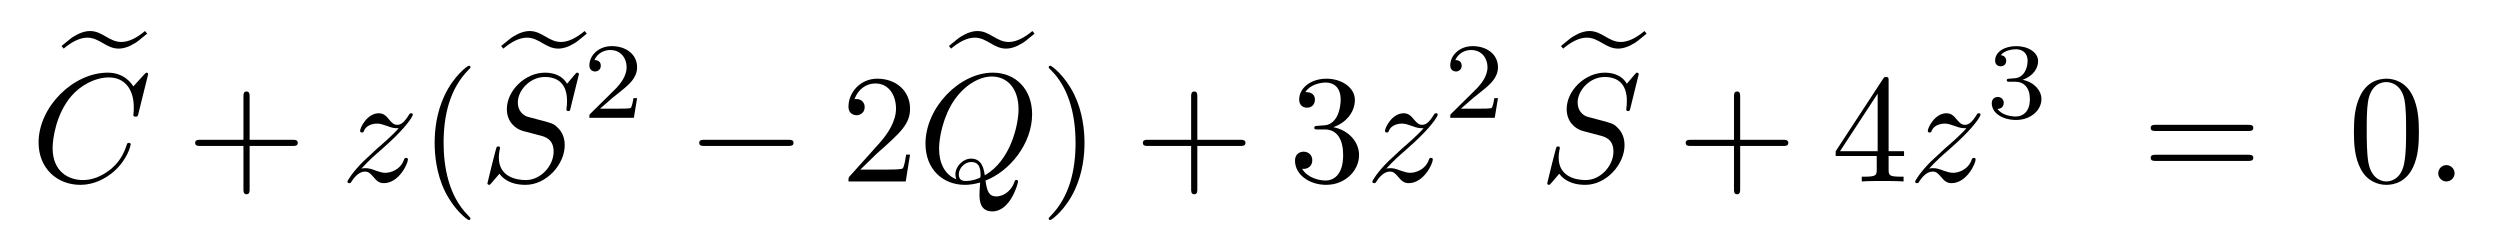
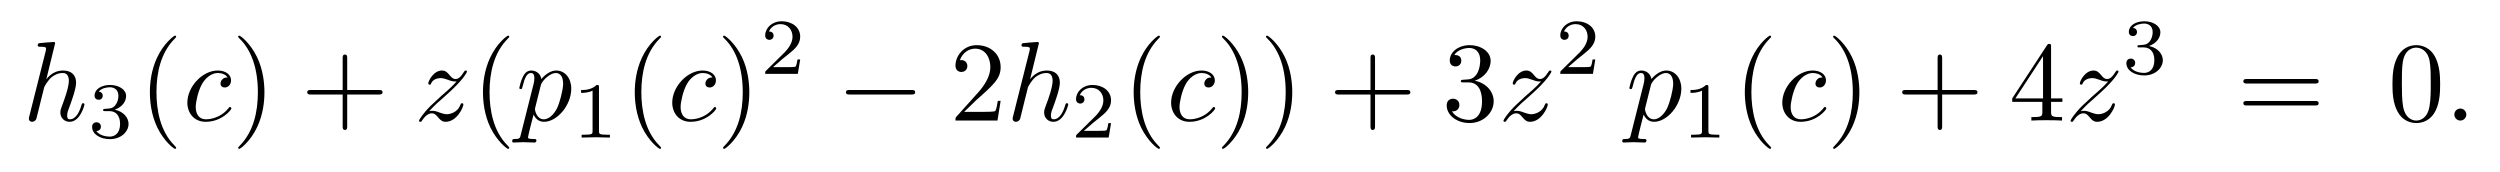
- <svg xmlns="http://www.w3.org/2000/svg" xmlns:xlink="http://www.w3.org/1999/xlink" version="1.1" width="161.309pt" height="16.189pt" viewBox="0 0 161.309 16.189">
+ <svg xmlns="http://www.w3.org/2000/svg" xmlns:xlink="http://www.w3.org/1999/xlink" version="1.1" width="219.856pt" height="15.083pt" viewBox="0 0 219.856 15.083">
  <defs>
-     <path id="g4-1" d="M6.564-2.291C6.733-2.291 6.912-2.291 6.912-2.49S6.733-2.689 6.564-2.689H1.175C1.006-2.689 .827-2.689 .827-2.49S1.006-2.291 1.175-2.291H6.564Z" />
-     <path id="g3-1" d="M3.52-1.269H3.283C3.262-1.115 3.192-.704 3.102-.634C3.046-.592 2.509-.592 2.412-.592H1.129C1.861-1.241 2.105-1.436 2.523-1.763C3.039-2.175 3.52-2.607 3.52-3.269C3.52-4.112 2.781-4.628 1.889-4.628C1.025-4.628 .439-4.022 .439-3.38C.439-3.025 .739-2.99 .809-2.99C.976-2.99 1.178-3.109 1.178-3.36C1.178-3.485 1.129-3.729 .767-3.729C.983-4.224 1.457-4.377 1.784-4.377C2.481-4.377 2.844-3.833 2.844-3.269C2.844-2.663 2.412-2.182 2.189-1.931L.509-.272C.439-.209 .439-.195 .439 0H3.311L3.52-1.269Z" />
-     <path id="g3-2" d="M1.903-2.328C2.446-2.328 2.837-1.952 2.837-1.206C2.837-.342 2.335-.084 1.931-.084C1.652-.084 1.039-.16 .746-.572C1.073-.585 1.15-.815 1.15-.962C1.15-1.185 .983-1.345 .767-1.345C.572-1.345 .376-1.227 .376-.941C.376-.286 1.101 .139 1.945 .139C2.913 .139 3.583-.509 3.583-1.206C3.583-1.749 3.136-2.293 2.37-2.453C3.102-2.718 3.367-3.241 3.367-3.666C3.367-4.217 2.732-4.628 1.959-4.628S.592-4.252 .592-3.694C.592-3.457 .746-3.325 .955-3.325C1.171-3.325 1.31-3.485 1.31-3.68C1.31-3.882 1.171-4.029 .955-4.043C1.199-4.349 1.68-4.426 1.938-4.426C2.251-4.426 2.69-4.273 2.69-3.666C2.69-3.373 2.593-3.053 2.412-2.837C2.182-2.572 1.986-2.558 1.638-2.537C1.464-2.523 1.45-2.523 1.415-2.516C1.401-2.516 1.345-2.502 1.345-2.426C1.345-2.328 1.408-2.328 1.526-2.328H1.903Z" />
+     <path id="g3-1" d="M6.564-2.291C6.733-2.291 6.912-2.291 6.912-2.49S6.733-2.689 6.564-2.689H1.175C1.006-2.689 .827-2.689 .827-2.49S1.006-2.291 1.175-2.291H6.564Z" />
    <path id="g2-1" d="M3.297 2.39C3.297 2.361 3.297 2.341 3.127 2.171C1.882 .916 1.564-.966 1.564-2.49C1.564-4.223 1.942-5.956 3.167-7.201C3.297-7.321 3.297-7.341 3.297-7.37C3.297-7.44 3.257-7.47 3.197-7.47C3.098-7.47 2.201-6.793 1.614-5.528C1.106-4.432 .986-3.327 .986-2.49C.986-1.713 1.096-.508 1.643 .618C2.241 1.843 3.098 2.49 3.197 2.49C3.257 2.49 3.297 2.46 3.297 2.39Z" />
    <path id="g2-2" d="M2.878-2.49C2.878-3.267 2.769-4.472 2.221-5.598C1.623-6.823 .767-7.47 .667-7.47C.608-7.47 .568-7.43 .568-7.37C.568-7.341 .568-7.321 .757-7.141C1.733-6.155 2.301-4.572 2.301-2.49C2.301-.787 1.932 .966 .697 2.221C.568 2.341 .568 2.361 .568 2.39C.568 2.45 .608 2.49 .667 2.49C.767 2.49 1.663 1.813 2.251 .548C2.759-.548 2.878-1.653 2.878-2.49Z" />
    <path id="g2-3" d="M4.074-2.291H6.852C6.992-2.291 7.181-2.291 7.181-2.49S6.992-2.689 6.852-2.689H4.074V-5.478C4.074-5.617 4.074-5.807 3.874-5.807S3.675-5.617 3.675-5.478V-2.689H.886C.747-2.689 .558-2.689 .558-2.49S.747-2.291 .886-2.291H3.675V.498C3.675 .637 3.675 .827 3.874 .827S4.074 .637 4.074 .498V-2.291Z" />
    <path id="g2-4" d="M4.582-3.187C4.582-3.984 4.532-4.781 4.183-5.518C3.725-6.474 2.908-6.633 2.49-6.633C1.892-6.633 1.165-6.374 .757-5.448C.438-4.761 .388-3.984 .388-3.187C.388-2.44 .428-1.544 .837-.787C1.265 .02 1.992 .219 2.48 .219C3.018 .219 3.775 .01 4.213-.936C4.532-1.623 4.582-2.4 4.582-3.187ZM2.48 0C2.092 0 1.504-.249 1.325-1.205C1.215-1.803 1.215-2.719 1.215-3.307C1.215-3.944 1.215-4.602 1.295-5.139C1.484-6.325 2.231-6.414 2.48-6.414C2.809-6.414 3.466-6.235 3.655-5.249C3.755-4.691 3.755-3.934 3.755-3.307C3.755-2.56 3.755-1.882 3.645-1.245C3.496-.299 2.928 0 2.48 0Z" />
    <path id="g2-5" d="M1.265-.767L2.321-1.793C3.874-3.167 4.472-3.705 4.472-4.701C4.472-5.837 3.576-6.633 2.361-6.633C1.235-6.633 .498-5.717 .498-4.831C.498-4.273 .996-4.273 1.026-4.273C1.195-4.273 1.544-4.392 1.544-4.801C1.544-5.06 1.365-5.319 1.016-5.319C.936-5.319 .916-5.319 .886-5.309C1.116-5.956 1.653-6.325 2.231-6.325C3.137-6.325 3.566-5.518 3.566-4.701C3.566-3.904 3.068-3.117 2.52-2.5L.608-.369C.498-.259 .498-.239 .498 0H4.193L4.472-1.733H4.223C4.173-1.434 4.104-.996 4.004-.847C3.934-.767 3.277-.767 3.058-.767H1.265Z" />
    <path id="g2-6" d="M2.888-3.506C3.705-3.775 4.283-4.472 4.283-5.259C4.283-6.076 3.406-6.633 2.45-6.633C1.444-6.633 .687-6.036 .687-5.279C.687-4.95 .906-4.761 1.195-4.761C1.504-4.761 1.703-4.98 1.703-5.269C1.703-5.767 1.235-5.767 1.086-5.767C1.394-6.255 2.052-6.384 2.41-6.384C2.819-6.384 3.366-6.165 3.366-5.269C3.366-5.149 3.347-4.572 3.088-4.133C2.789-3.655 2.45-3.625 2.201-3.615C2.121-3.606 1.882-3.586 1.813-3.586C1.733-3.576 1.663-3.566 1.663-3.466C1.663-3.357 1.733-3.357 1.902-3.357H2.341C3.157-3.357 3.526-2.679 3.526-1.703C3.526-.349 2.839-.06 2.4-.06C1.972-.06 1.225-.229 .876-.817C1.225-.767 1.534-.986 1.534-1.365C1.534-1.723 1.265-1.922 .976-1.922C.737-1.922 .418-1.783 .418-1.345C.418-.438 1.345 .219 2.43 .219C3.645 .219 4.552-.687 4.552-1.703C4.552-2.52 3.924-3.297 2.888-3.506Z" />
    <path id="g2-7" d="M2.928-1.643V-.777C2.928-.418 2.908-.309 2.171-.309H1.962V0C2.37-.03 2.888-.03 3.307-.03S4.253-.03 4.661 0V-.309H4.452C3.715-.309 3.695-.418 3.695-.777V-1.643H4.691V-1.952H3.695V-6.484C3.695-6.683 3.695-6.743 3.536-6.743C3.446-6.743 3.416-6.743 3.337-6.623L.279-1.952V-1.643H2.928ZM2.988-1.952H.558L2.988-5.667V-1.952Z" />
    <path id="g2-8" d="M6.843-3.257C6.992-3.257 7.181-3.257 7.181-3.456S6.992-3.655 6.852-3.655H.886C.747-3.655 .558-3.655 .558-3.456S.747-3.257 .896-3.257H6.843ZM6.852-1.325C6.992-1.325 7.181-1.325 7.181-1.524S6.992-1.723 6.843-1.723H.896C.747-1.723 .558-1.723 .558-1.524S.747-1.325 .886-1.325H6.852Z" />
-     <path id="g1-1" d="M1.912-.528C1.912-.817 1.673-1.056 1.384-1.056S.857-.817 .857-.528S1.096 0 1.384 0S1.912-.239 1.912-.528Z" />
-     <path id="g1-2" d="M7.57-6.922C7.57-6.952 7.55-7.022 7.46-7.022C7.43-7.022 7.42-7.012 7.311-6.902L6.613-6.135C6.524-6.275 6.066-7.022 4.96-7.022C2.739-7.022 .498-4.821 .498-2.51C.498-.867 1.673 .219 3.197 .219C4.064 .219 4.821-.179 5.349-.637C6.275-1.454 6.444-2.361 6.444-2.39C6.444-2.49 6.345-2.49 6.325-2.49C6.265-2.49 6.215-2.47 6.195-2.39C6.105-2.102 5.876-1.394 5.189-.817C4.502-.259 3.874-.09 3.357-.09C2.46-.09 1.404-.608 1.404-2.161C1.404-2.729 1.614-4.343 2.61-5.508C3.217-6.215 4.153-6.713 5.04-6.713C6.056-6.713 6.643-5.946 6.643-4.791C6.643-4.392 6.613-4.382 6.613-4.283S6.723-4.183 6.763-4.183C6.892-4.183 6.892-4.203 6.942-4.382L7.57-6.922Z" />
-     <path id="g1-3" d="M4.362-.06C5.906-.647 7.37-2.42 7.37-4.343C7.37-5.946 6.315-7.022 4.831-7.022C2.679-7.022 .488-4.761 .488-2.44C.488-.787 1.604 .219 3.038 .219C3.287 .219 3.625 .179 4.014 .07C3.974 .687 3.974 .707 3.974 .837C3.974 1.155 3.974 1.932 4.801 1.932C5.986 1.932 6.464 .11 6.464 0C6.464-.07 6.394-.1 6.354-.1C6.275-.1 6.255-.05 6.235 .01C5.996 .717 5.418 .966 5.07 .966C4.611 .966 4.462 .697 4.362-.06ZM2.48-.139C1.703-.448 1.365-1.225 1.365-2.121C1.365-2.809 1.623-4.223 2.38-5.299C3.108-6.315 4.044-6.773 4.771-6.773C5.767-6.773 6.494-5.996 6.494-4.661C6.494-3.665 5.986-1.335 4.313-.398C4.263-.747 4.163-1.474 3.436-1.474C2.908-1.474 2.42-.976 2.42-.458C2.42-.259 2.48-.149 2.48-.139ZM3.098-.03C2.958-.03 2.639-.03 2.639-.458C2.639-.857 3.018-1.255 3.436-1.255S4.044-1.016 4.044-.408C4.044-.259 4.034-.249 3.934-.209C3.675-.1 3.376-.03 3.098-.03Z" />
-     <path id="g1-4" d="M6.424-6.922C6.424-6.952 6.404-7.022 6.315-7.022C6.265-7.022 6.255-7.012 6.135-6.872L5.657-6.305C5.398-6.773 4.88-7.022 4.233-7.022C2.968-7.022 1.773-5.876 1.773-4.671C1.773-3.864 2.301-3.406 2.809-3.257L3.874-2.978C4.243-2.888 4.791-2.739 4.791-1.922C4.791-1.026 3.974-.09 2.998-.09C2.361-.09 1.255-.309 1.255-1.544C1.255-1.783 1.305-2.022 1.315-2.082C1.325-2.121 1.335-2.131 1.335-2.151C1.335-2.251 1.265-2.261 1.215-2.261S1.145-2.251 1.116-2.221C1.076-2.181 .518 .09 .518 .12C.518 .179 .568 .219 .627 .219C.677 .219 .687 .209 .807 .07L1.295-.498C1.723 .08 2.4 .219 2.978 .219C4.333 .219 5.508-1.106 5.508-2.341C5.508-3.028 5.169-3.366 5.02-3.506C4.791-3.735 4.641-3.775 3.755-4.004C3.536-4.064 3.177-4.163 3.088-4.183C2.819-4.273 2.48-4.562 2.48-5.09C2.48-5.896 3.277-6.743 4.223-6.743C5.05-6.743 5.657-6.315 5.657-5.199C5.657-4.88 5.617-4.701 5.617-4.641C5.617-4.631 5.617-4.542 5.737-4.542C5.837-4.542 5.847-4.572 5.886-4.741L6.424-6.922Z" />
-     <path id="g1-5" d="M1.325-.827C1.863-1.404 2.151-1.653 2.51-1.962C2.51-1.972 3.127-2.5 3.486-2.859C4.432-3.785 4.651-4.263 4.651-4.303C4.651-4.402 4.562-4.402 4.542-4.402C4.472-4.402 4.442-4.382 4.392-4.293C4.094-3.815 3.884-3.655 3.645-3.655S3.287-3.805 3.137-3.974C2.948-4.203 2.779-4.402 2.45-4.402C1.703-4.402 1.245-3.476 1.245-3.267C1.245-3.217 1.275-3.157 1.365-3.157S1.474-3.207 1.494-3.267C1.683-3.725 2.261-3.735 2.341-3.735C2.55-3.735 2.739-3.665 2.968-3.586C3.366-3.436 3.476-3.436 3.735-3.436C3.376-3.008 2.54-2.291 2.351-2.131L1.454-1.295C.777-.627 .428-.06 .428 .01C.428 .11 .528 .11 .548 .11C.627 .11 .647 .09 .707-.02C.936-.369 1.235-.637 1.554-.637C1.783-.637 1.882-.548 2.131-.259C2.301-.05 2.48 .11 2.769 .11C3.755 .11 4.333-1.155 4.333-1.424C4.333-1.474 4.293-1.524 4.213-1.524C4.123-1.524 4.104-1.464 4.074-1.394C3.845-.747 3.207-.558 2.878-.558C2.679-.558 2.5-.618 2.291-.687C1.952-.817 1.803-.857 1.594-.857C1.574-.857 1.414-.857 1.325-.827Z" />
-     <path id="g0-1" d="M5.388-7.191C4.9-6.783 4.372-6.484 3.864-6.484C3.466-6.484 3.177-6.653 2.829-6.852C2.54-7.022 2.231-7.191 1.833-7.191C1.584-7.191 1.325-7.111 1.106-7.012C.906-6.912 .707-6.803 .538-6.663L0-6.225L.139-6.056C.627-6.464 1.155-6.763 1.663-6.763C2.062-6.763 2.351-6.594 2.699-6.394C2.988-6.225 3.297-6.056 3.695-6.056C3.944-6.056 4.203-6.135 4.422-6.235C4.621-6.335 4.821-6.444 4.99-6.584L5.528-7.022L5.388-7.191Z" />
+     <path id="g1-1" d="M2.335-4.433C2.335-4.621 2.321-4.628 2.126-4.628C1.68-4.189 1.046-4.182 .76-4.182V-3.931C.927-3.931 1.387-3.931 1.77-4.126V-.572C1.77-.342 1.77-.251 1.073-.251H.809V0C.934-.007 1.791-.028 2.049-.028C2.265-.028 3.143-.007 3.297 0V-.251H3.032C2.335-.251 2.335-.342 2.335-.572V-4.433Z" />
+     <path id="g1-2" d="M3.52-1.269H3.283C3.262-1.115 3.192-.704 3.102-.634C3.046-.592 2.509-.592 2.412-.592H1.129C1.861-1.241 2.105-1.436 2.523-1.763C3.039-2.175 3.52-2.607 3.52-3.269C3.52-4.112 2.781-4.628 1.889-4.628C1.025-4.628 .439-4.022 .439-3.38C.439-3.025 .739-2.99 .809-2.99C.976-2.99 1.178-3.109 1.178-3.36C1.178-3.485 1.129-3.729 .767-3.729C.983-4.224 1.457-4.377 1.784-4.377C2.481-4.377 2.844-3.833 2.844-3.269C2.844-2.663 2.412-2.182 2.189-1.931L.509-.272C.439-.209 .439-.195 .439 0H3.311L3.52-1.269Z" />
+     <path id="g1-3" d="M1.903-2.328C2.446-2.328 2.837-1.952 2.837-1.206C2.837-.342 2.335-.084 1.931-.084C1.652-.084 1.039-.16 .746-.572C1.073-.585 1.15-.815 1.15-.962C1.15-1.185 .983-1.345 .767-1.345C.572-1.345 .376-1.227 .376-.941C.376-.286 1.101 .139 1.945 .139C2.913 .139 3.583-.509 3.583-1.206C3.583-1.749 3.136-2.293 2.37-2.453C3.102-2.718 3.367-3.241 3.367-3.666C3.367-4.217 2.732-4.628 1.959-4.628S.592-4.252 .592-3.694C.592-3.457 .746-3.325 .955-3.325C1.171-3.325 1.31-3.485 1.31-3.68C1.31-3.882 1.171-4.029 .955-4.043C1.199-4.349 1.68-4.426 1.938-4.426C2.251-4.426 2.69-4.273 2.69-3.666C2.69-3.373 2.593-3.053 2.412-2.837C2.182-2.572 1.986-2.558 1.638-2.537C1.464-2.523 1.45-2.523 1.415-2.516C1.401-2.516 1.345-2.502 1.345-2.426C1.345-2.328 1.408-2.328 1.526-2.328H1.903Z" />
+     <path id="g0-1" d="M1.912-.528C1.912-.817 1.673-1.056 1.384-1.056S.857-.817 .857-.528S1.096 0 1.384 0S1.912-.239 1.912-.528Z" />
+     <path id="g0-2" d="M3.944-3.785C3.785-3.785 3.645-3.785 3.506-3.645C3.347-3.496 3.327-3.327 3.327-3.257C3.327-3.018 3.506-2.908 3.695-2.908C3.984-2.908 4.253-3.147 4.253-3.546C4.253-4.034 3.785-4.402 3.078-4.402C1.733-4.402 .408-2.978 .408-1.574C.408-.677 .986 .11 2.022 .11C3.446 .11 4.283-.946 4.283-1.066C4.283-1.125 4.223-1.195 4.163-1.195C4.113-1.195 4.094-1.175 4.034-1.096C3.247-.11 2.161-.11 2.042-.11C1.414-.11 1.145-.598 1.145-1.195C1.145-1.604 1.345-2.57 1.683-3.187C1.992-3.755 2.54-4.183 3.088-4.183C3.426-4.183 3.805-4.054 3.944-3.785Z" />
+     <path id="g0-3" d="M2.859-6.803C2.859-6.813 2.859-6.912 2.729-6.912C2.5-6.912 1.773-6.833 1.514-6.813C1.434-6.803 1.325-6.793 1.325-6.613C1.325-6.494 1.414-6.494 1.564-6.494C2.042-6.494 2.062-6.424 2.062-6.325L2.032-6.125L.588-.388C.548-.249 .548-.229 .548-.169C.548 .06 .747 .11 .837 .11C.996 .11 1.155-.01 1.205-.149L1.394-.906L1.614-1.803C1.673-2.022 1.733-2.241 1.783-2.47C1.803-2.53 1.882-2.859 1.892-2.918C1.922-3.008 2.231-3.566 2.57-3.835C2.789-3.994 3.098-4.183 3.526-4.183S4.064-3.845 4.064-3.486C4.064-2.948 3.685-1.863 3.446-1.255C3.366-1.026 3.317-.906 3.317-.707C3.317-.239 3.665 .11 4.133 .11C5.07 .11 5.438-1.345 5.438-1.424C5.438-1.524 5.349-1.524 5.319-1.524C5.219-1.524 5.219-1.494 5.169-1.345C5.02-.817 4.701-.11 4.153-.11C3.984-.11 3.914-.209 3.914-.438C3.914-.687 4.004-.926 4.094-1.145C4.253-1.574 4.701-2.759 4.701-3.337C4.701-3.984 4.303-4.402 3.556-4.402C2.928-4.402 2.45-4.094 2.082-3.635L2.859-6.803Z" />
+     <path id="g0-4" d="M.448 1.215C.369 1.554 .349 1.623-.09 1.623C-.209 1.623-.319 1.623-.319 1.813C-.319 1.892-.269 1.932-.189 1.932C.08 1.932 .369 1.902 .647 1.902C.976 1.902 1.315 1.932 1.633 1.932C1.683 1.932 1.813 1.932 1.813 1.733C1.813 1.623 1.713 1.623 1.574 1.623C1.076 1.623 1.076 1.554 1.076 1.464C1.076 1.345 1.494-.279 1.564-.528C1.693-.239 1.972 .11 2.48 .11C3.635 .11 4.88-1.345 4.88-2.809C4.88-3.745 4.313-4.402 3.556-4.402C3.058-4.402 2.58-4.044 2.251-3.655C2.151-4.193 1.723-4.402 1.355-4.402C.896-4.402 .707-4.014 .618-3.835C.438-3.496 .309-2.898 .309-2.868C.309-2.769 .408-2.769 .428-2.769C.528-2.769 .538-2.779 .598-2.998C.767-3.705 .966-4.183 1.325-4.183C1.494-4.183 1.633-4.104 1.633-3.725C1.633-3.496 1.604-3.386 1.564-3.217L.448 1.215ZM2.201-3.108C2.271-3.376 2.54-3.655 2.719-3.805C3.068-4.113 3.357-4.183 3.526-4.183C3.924-4.183 4.163-3.835 4.163-3.247S3.835-1.514 3.655-1.135C3.317-.438 2.839-.11 2.47-.11C1.813-.11 1.683-.936 1.683-.996C1.683-1.016 1.683-1.036 1.713-1.155L2.201-3.108Z" />
+     <path id="g0-5" d="M1.325-.827C1.863-1.404 2.151-1.653 2.51-1.962C2.51-1.972 3.127-2.5 3.486-2.859C4.432-3.785 4.651-4.263 4.651-4.303C4.651-4.402 4.562-4.402 4.542-4.402C4.472-4.402 4.442-4.382 4.392-4.293C4.094-3.815 3.884-3.655 3.645-3.655S3.287-3.805 3.137-3.974C2.948-4.203 2.779-4.402 2.45-4.402C1.703-4.402 1.245-3.476 1.245-3.267C1.245-3.217 1.275-3.157 1.365-3.157S1.474-3.207 1.494-3.267C1.683-3.725 2.261-3.735 2.341-3.735C2.55-3.735 2.739-3.665 2.968-3.586C3.366-3.436 3.476-3.436 3.735-3.436C3.376-3.008 2.54-2.291 2.351-2.131L1.454-1.295C.777-.627 .428-.06 .428 .01C.428 .11 .528 .11 .548 .11C.627 .11 .647 .09 .707-.02C.936-.369 1.235-.637 1.554-.637C1.783-.637 1.882-.548 2.131-.259C2.301-.05 2.48 .11 2.769 .11C3.755 .11 4.333-1.155 4.333-1.424C4.333-1.474 4.293-1.524 4.213-1.524C4.123-1.524 4.104-1.464 4.074-1.394C3.845-.747 3.207-.558 2.878-.558C2.679-.558 2.5-.618 2.291-.687C1.952-.817 1.803-.857 1.594-.857C1.574-.857 1.414-.857 1.325-.827Z" />
  </defs>
  <g id="page1">
-     <g transform="matrix(.999739 0 0 .999739 0 16.189)">
-       <use x="3.971" y="-7" xlink:href="#g0-1" />
-       <use x="1.992" y="-4.482" xlink:href="#g1-2" />
-       <use x="12.037" y="-4.482" xlink:href="#g2-3" />
-       <use x="21.996" y="-4.482" xlink:href="#g1-5" />
-       <use x="27.066" y="-4.482" xlink:href="#g2-1" />
-       <use x="32.344" y="-7" xlink:href="#g0-1" />
-       <use x="30.94" y="-4.482" xlink:href="#g1-4" />
+     <g transform="matrix(.999739 0 0 .999739 0 15.083)">
+       <use x="1.992" y="-4.482" xlink:href="#g0-3" />
    </g>
-     <g transform="matrix(.999455 0 0 .999455 0 16.189)">
-       <use x="37.61" y="-8.592" xlink:href="#g3-1" />
+     <g transform="matrix(.999455 0 0 .999455 0 15.083)">
+       <use x="7.729" y="-2.987" xlink:href="#g1-3" />
    </g>
-     <g transform="matrix(.999739 0 0 .999739 0 16.189)">
-       <use x="44.302" y="-4.482" xlink:href="#g4-1" />
-       <use x="54.263" y="-4.482" xlink:href="#g2-5" />
-       <use x="61.243" y="-7" xlink:href="#g0-1" />
-       <use x="59.243" y="-4.482" xlink:href="#g1-3" />
-       <use x="67.116" y="-4.482" xlink:href="#g2-2" />
-       <use x="73.202" y="-4.482" xlink:href="#g2-3" />
-       <use x="83.162" y="-4.482" xlink:href="#g2-6" />
-       <use x="88.143" y="-4.482" xlink:href="#g1-5" />
+     <g transform="matrix(.999739 0 0 .999739 0 15.083)">
+       <use x="12.199" y="-4.482" xlink:href="#g2-1" />
+       <use x="16.072" y="-4.482" xlink:href="#g0-2" />
+       <use x="20.383" y="-4.482" xlink:href="#g2-2" />
+       <use x="26.468" y="-4.482" xlink:href="#g2-3" />
+       <use x="36.429" y="-4.482" xlink:href="#g0-5" />
+       <use x="41.499" y="-4.482" xlink:href="#g2-1" />
+       <use x="45.372" y="-4.482" xlink:href="#g0-4" />
    </g>
-     <g transform="matrix(.999455 0 0 .999455 0 16.189)">
-       <use x="93.187" y="-8.592" xlink:href="#g3-1" />
+     <g transform="matrix(.999455 0 0 .999455 0 15.083)">
+       <use x="50.37" y="-2.987" xlink:href="#g1-1" />
    </g>
-     <g transform="matrix(.999739 0 0 .999739 0 16.189)">
-       <use x="100.746" y="-7" xlink:href="#g0-1" />
-       <use x="99.341" y="-4.482" xlink:href="#g1-4" />
-       <use x="108.237" y="-4.482" xlink:href="#g2-3" />
-       <use x="118.197" y="-4.482" xlink:href="#g2-7" />
-       <use x="123.176" y="-4.482" xlink:href="#g1-5" />
+     <g transform="matrix(.999739 0 0 .999739 0 15.083)">
+       <use x="54.852" y="-4.482" xlink:href="#g2-1" />
+       <use x="58.725" y="-4.482" xlink:href="#g0-2" />
+       <use x="63.036" y="-4.482" xlink:href="#g2-2" />
    </g>
-     <g transform="matrix(.999455 0 0 .999455 0 16.189)">
-       <use x="128.21" y="-8.592" xlink:href="#g3-2" />
+     <g transform="matrix(.999455 0 0 .999455 0 15.083)">
+       <use x="66.89" y="-8.592" xlink:href="#g1-2" />
    </g>
-     <g transform="matrix(.999739 0 0 .999739 0 16.189)">
-       <use x="138.248" y="-4.482" xlink:href="#g2-8" />
-       <use x="151.535" y="-4.482" xlink:href="#g2-4" />
-       <use x="156.508" y="-4.482" xlink:href="#g1-1" />
+     <g transform="matrix(.999739 0 0 .999739 0 15.083)">
+       <use x="73.59" y="-4.482" xlink:href="#g3-1" />
+       <use x="83.55" y="-4.482" xlink:href="#g2-5" />
+       <use x="88.53" y="-4.482" xlink:href="#g0-3" />
+     </g>
+     <g transform="matrix(.999455 0 0 .999455 0 15.083)">
+       <use x="94.242" y="-2.987" xlink:href="#g1-2" />
+     </g>
+     <g transform="matrix(.999739 0 0 .999739 0 15.083)">
+       <use x="98.737" y="-4.482" xlink:href="#g2-1" />
+       <use x="102.61" y="-4.482" xlink:href="#g0-2" />
+       <use x="106.921" y="-4.482" xlink:href="#g2-2" />
+       <use x="110.796" y="-4.482" xlink:href="#g2-2" />
+       <use x="116.881" y="-4.482" xlink:href="#g2-3" />
+       <use x="126.841" y="-4.482" xlink:href="#g2-6" />
+       <use x="131.821" y="-4.482" xlink:href="#g0-5" />
+     </g>
+     <g transform="matrix(.999455 0 0 .999455 0 15.083)">
+       <use x="136.851" y="-8.592" xlink:href="#g1-2" />
+     </g>
+     <g transform="matrix(.999739 0 0 .999739 0 15.083)">
+       <use x="143.019" y="-4.482" xlink:href="#g0-4" />
+     </g>
+     <g transform="matrix(.999455 0 0 .999455 0 15.083)">
+       <use x="147.988" y="-2.987" xlink:href="#g1-1" />
+     </g>
+     <g transform="matrix(.999739 0 0 .999739 0 15.083)">
+       <use x="152.498" y="-4.482" xlink:href="#g2-1" />
+       <use x="156.371" y="-4.482" xlink:href="#g0-2" />
+       <use x="160.682" y="-4.482" xlink:href="#g2-2" />
+       <use x="166.768" y="-4.482" xlink:href="#g2-3" />
+       <use x="176.728" y="-4.482" xlink:href="#g2-7" />
+       <use x="181.709" y="-4.482" xlink:href="#g0-5" />
+     </g>
+     <g transform="matrix(.999455 0 0 .999455 0 15.083)">
+       <use x="186.725" y="-8.592" xlink:href="#g1-3" />
+     </g>
+     <g transform="matrix(.999739 0 0 .999739 0 15.083)">
+       <use x="196.78" y="-4.482" xlink:href="#g2-8" />
+       <use x="210.066" y="-4.482" xlink:href="#g2-4" />
+       <use x="215.04" y="-4.482" xlink:href="#g0-1" />
    </g>
  </g>
</svg>
